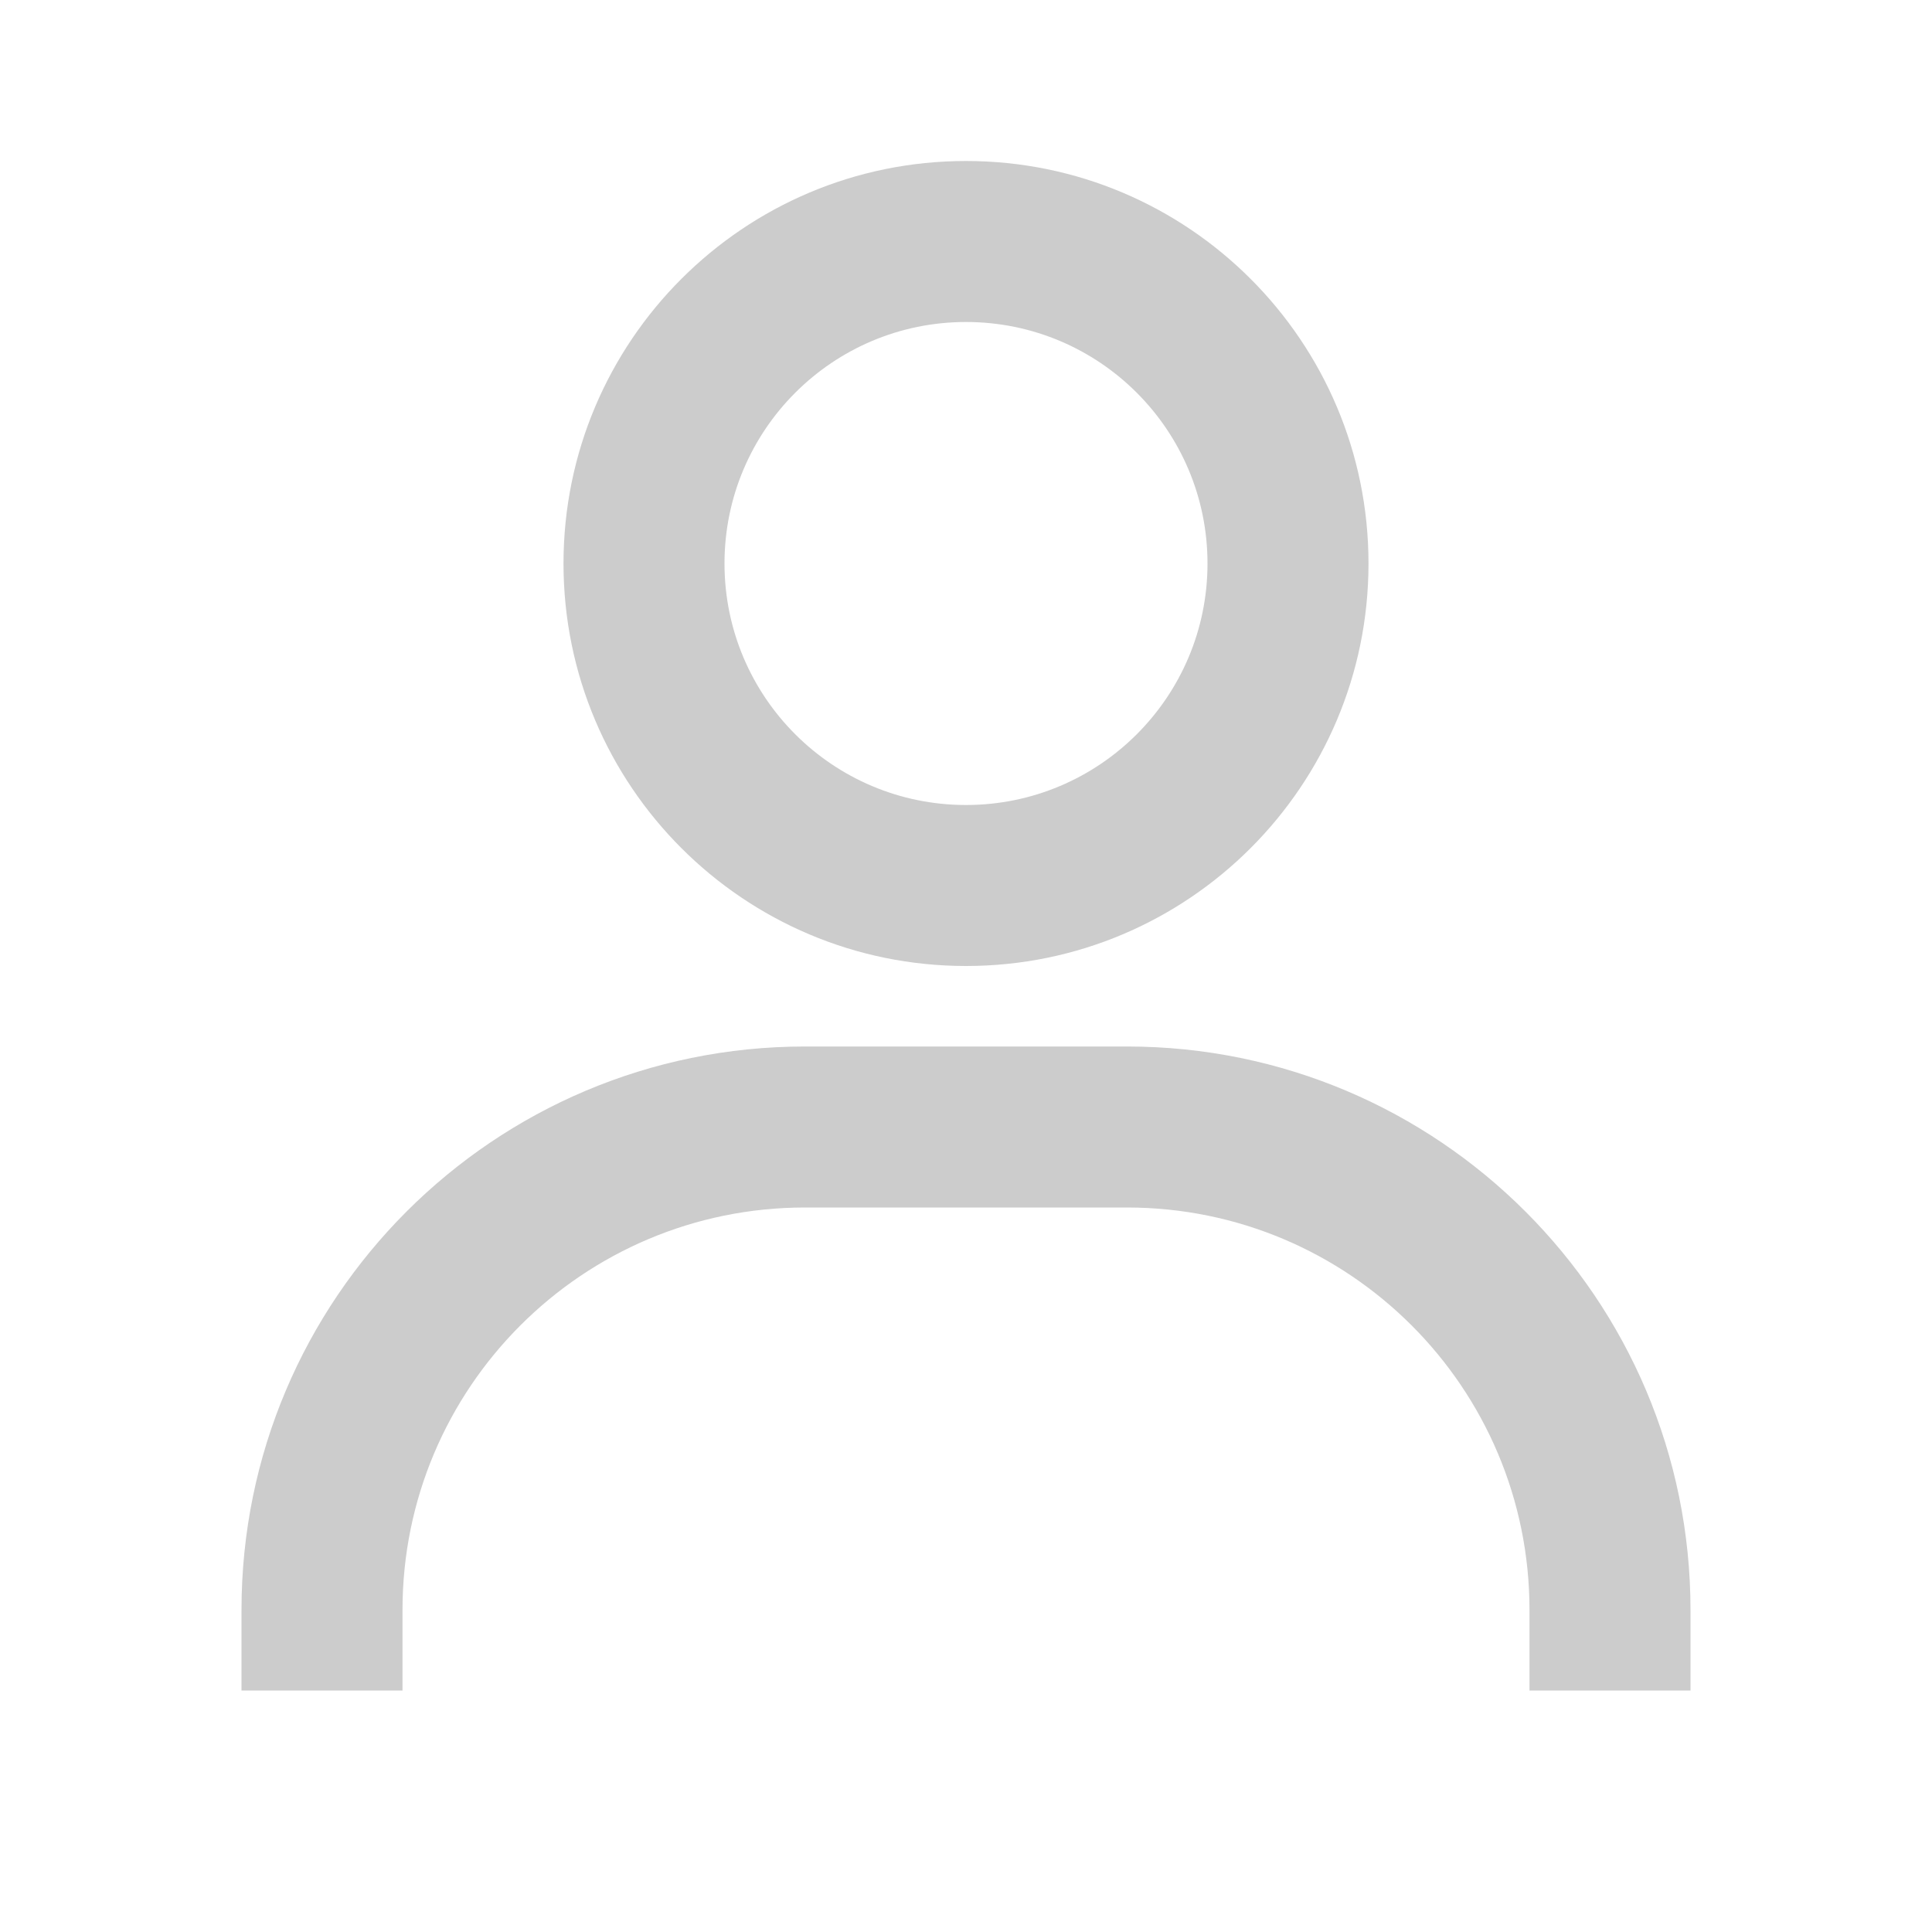
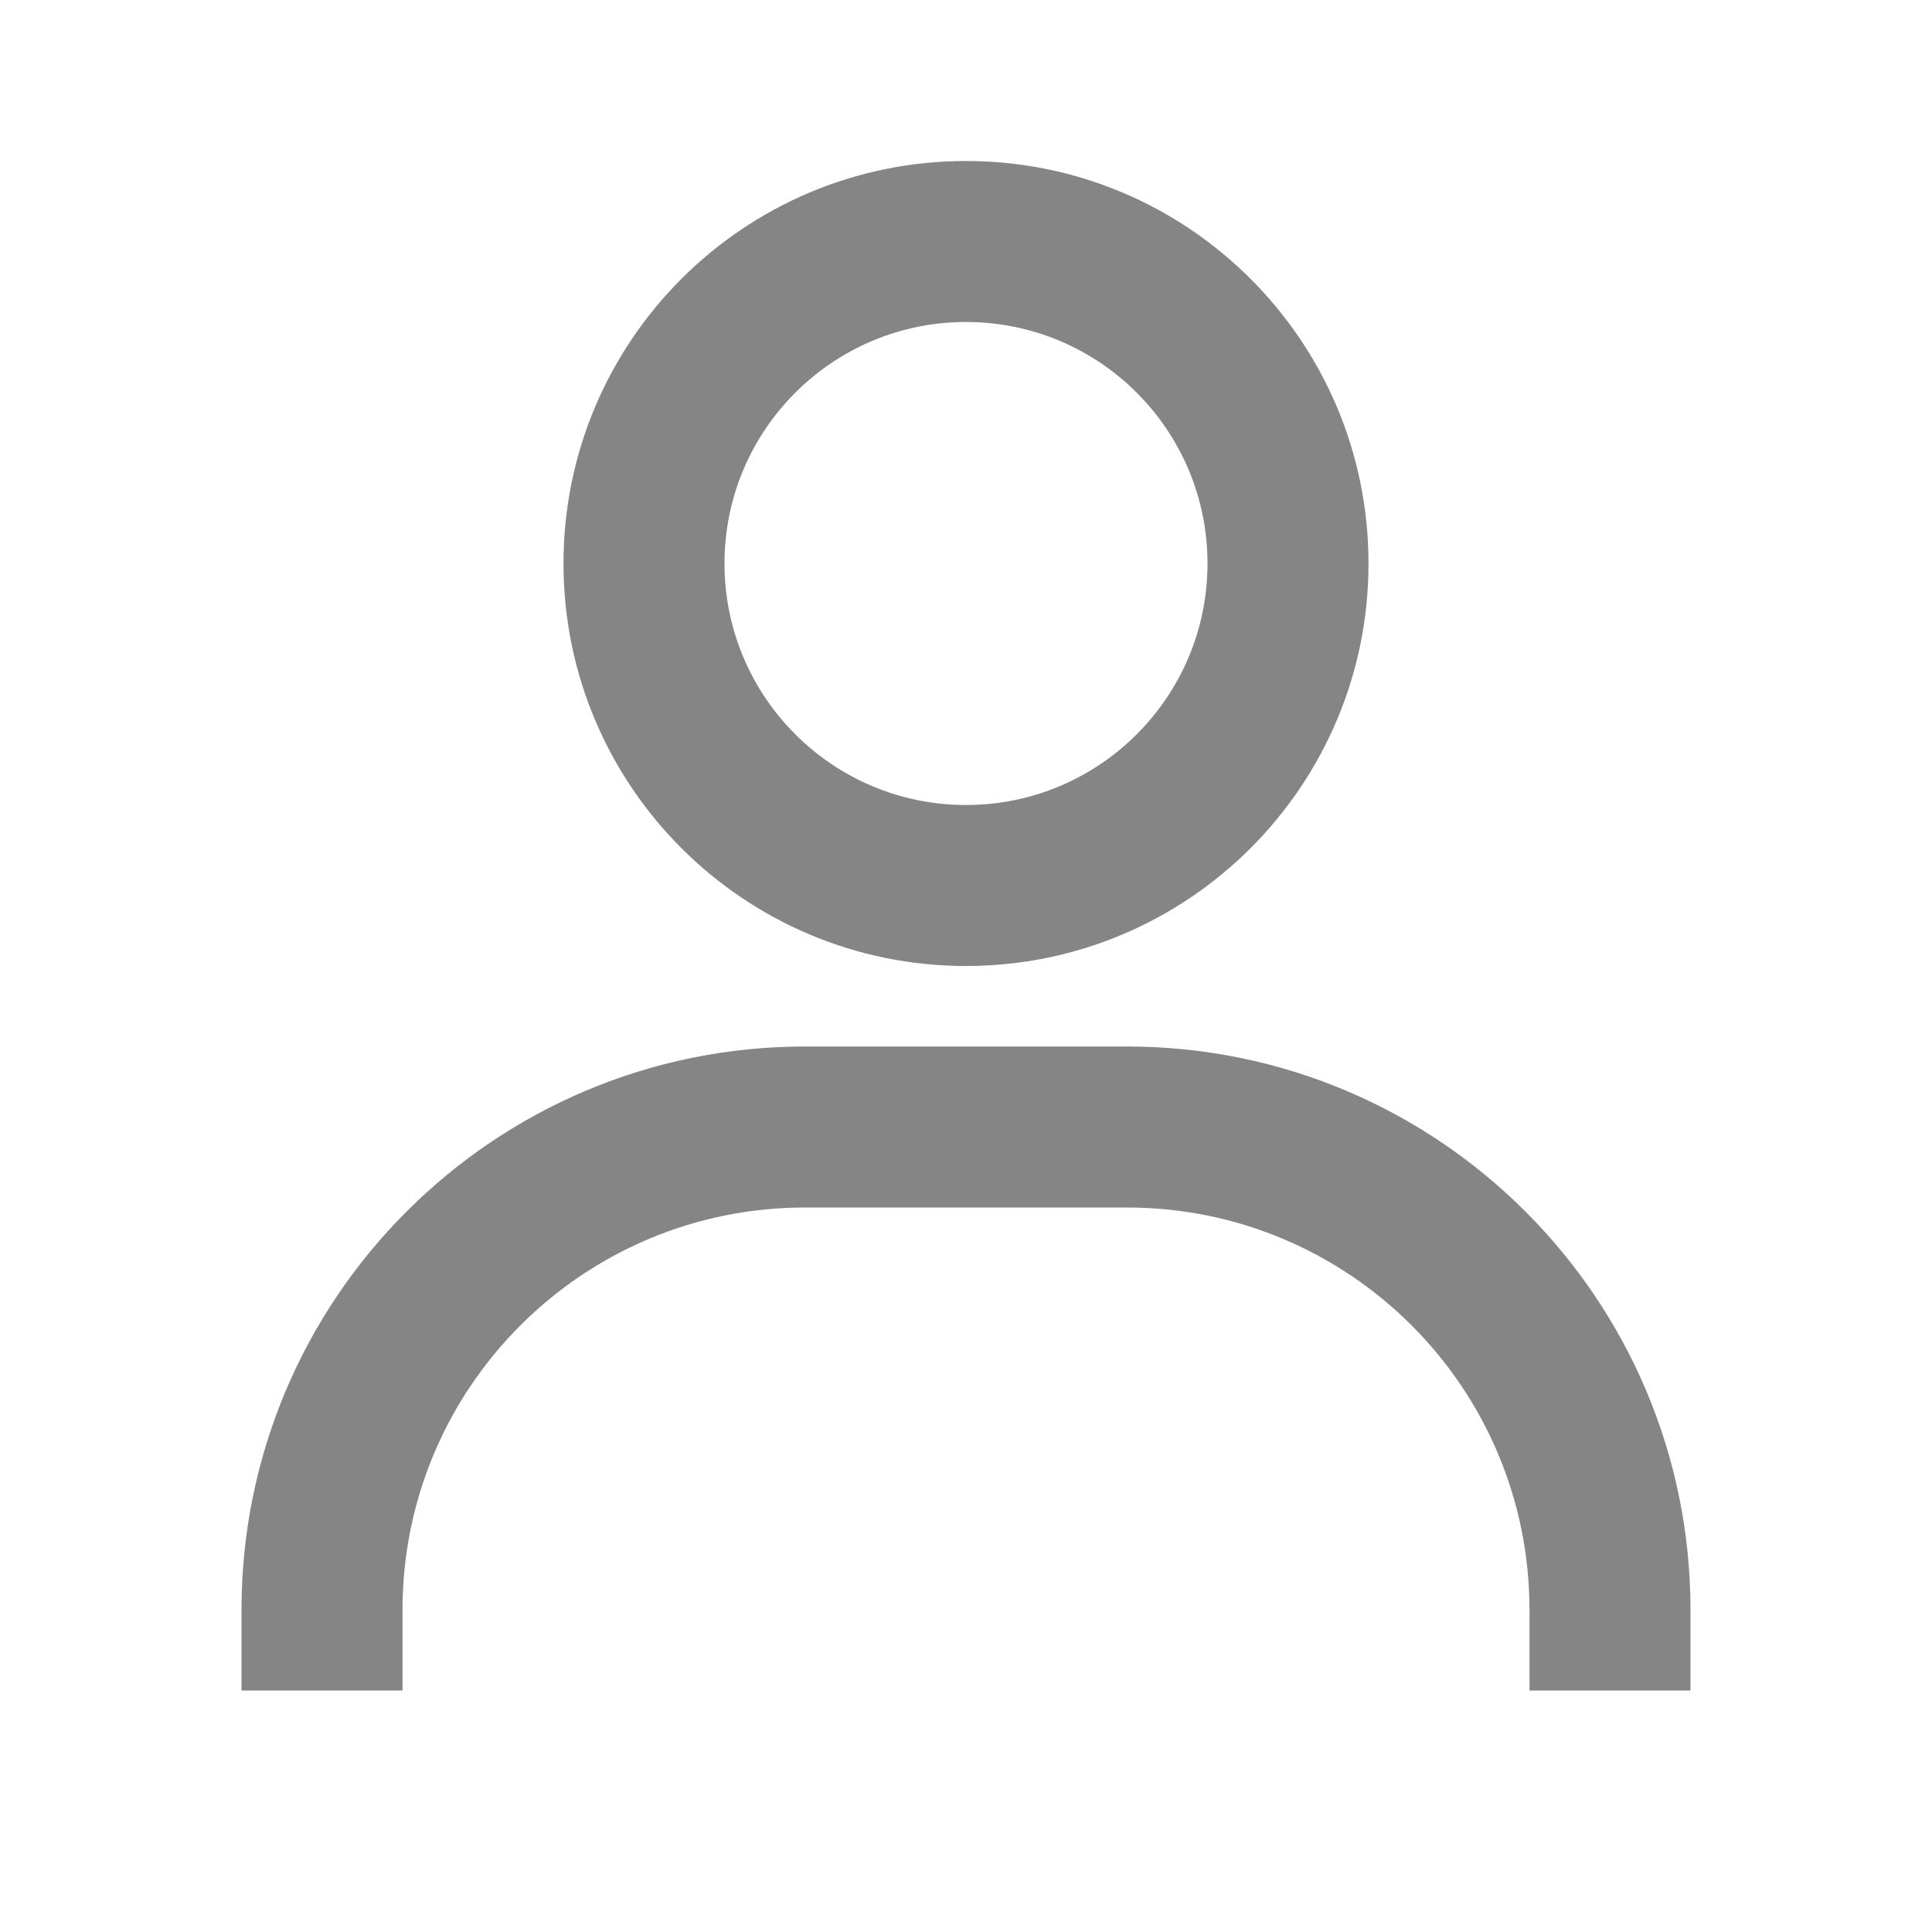
- <svg xmlns="http://www.w3.org/2000/svg" width="24" height="24" viewBox="0 0 24 24" style="fill:#ccc ;transform: ;msFilter:;">
+ <svg xmlns="http://www.w3.org/2000/svg" width="24" height="24" viewBox="0 0 24 24" style="fill: #858585 ;transform: ;msFilter:;">
  <path d="M12 2a5 5 0 1 0 5 5 5 5 0 0 0-5-5zm0 8a3 3 0 1 1 3-3 3 3 0 0 1-3 3zm9 11v-1a7 7 0 0 0-7-7h-4a7 7 0 0 0-7 7v1h2v-1a5 5 0 0 1 5-5h4a5 5 0 0 1 5 5v1z" />
</svg>
